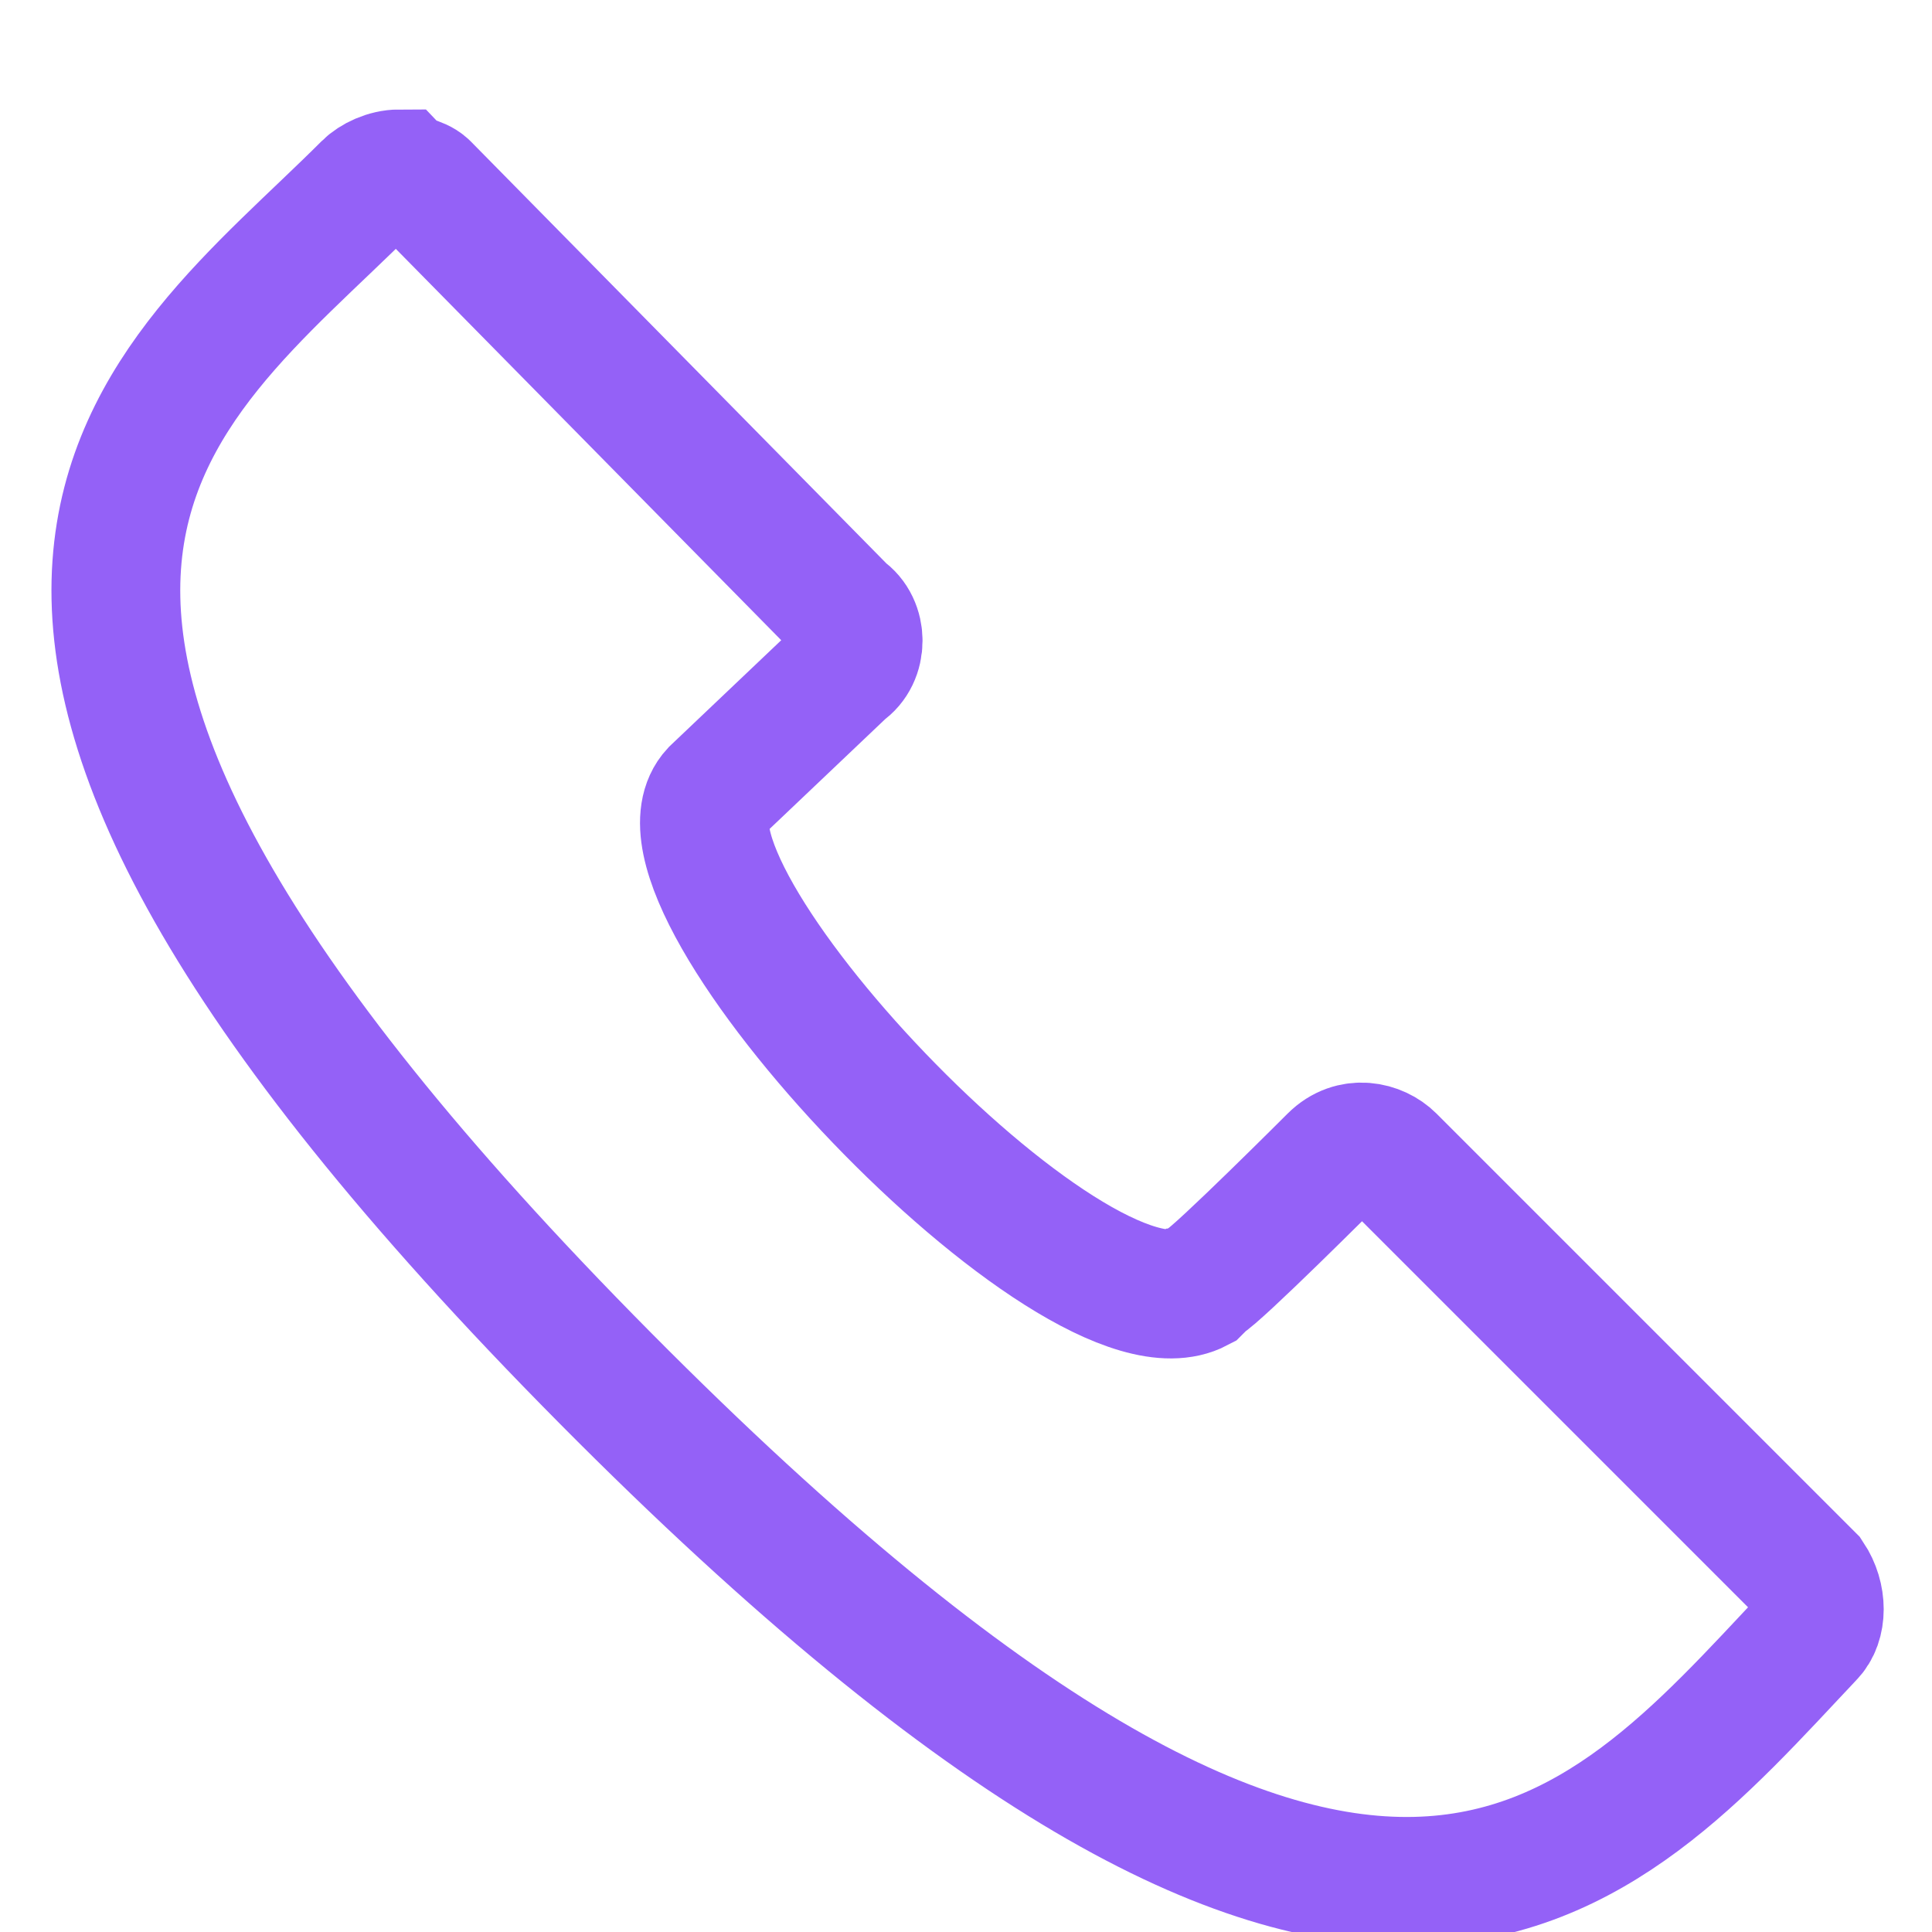
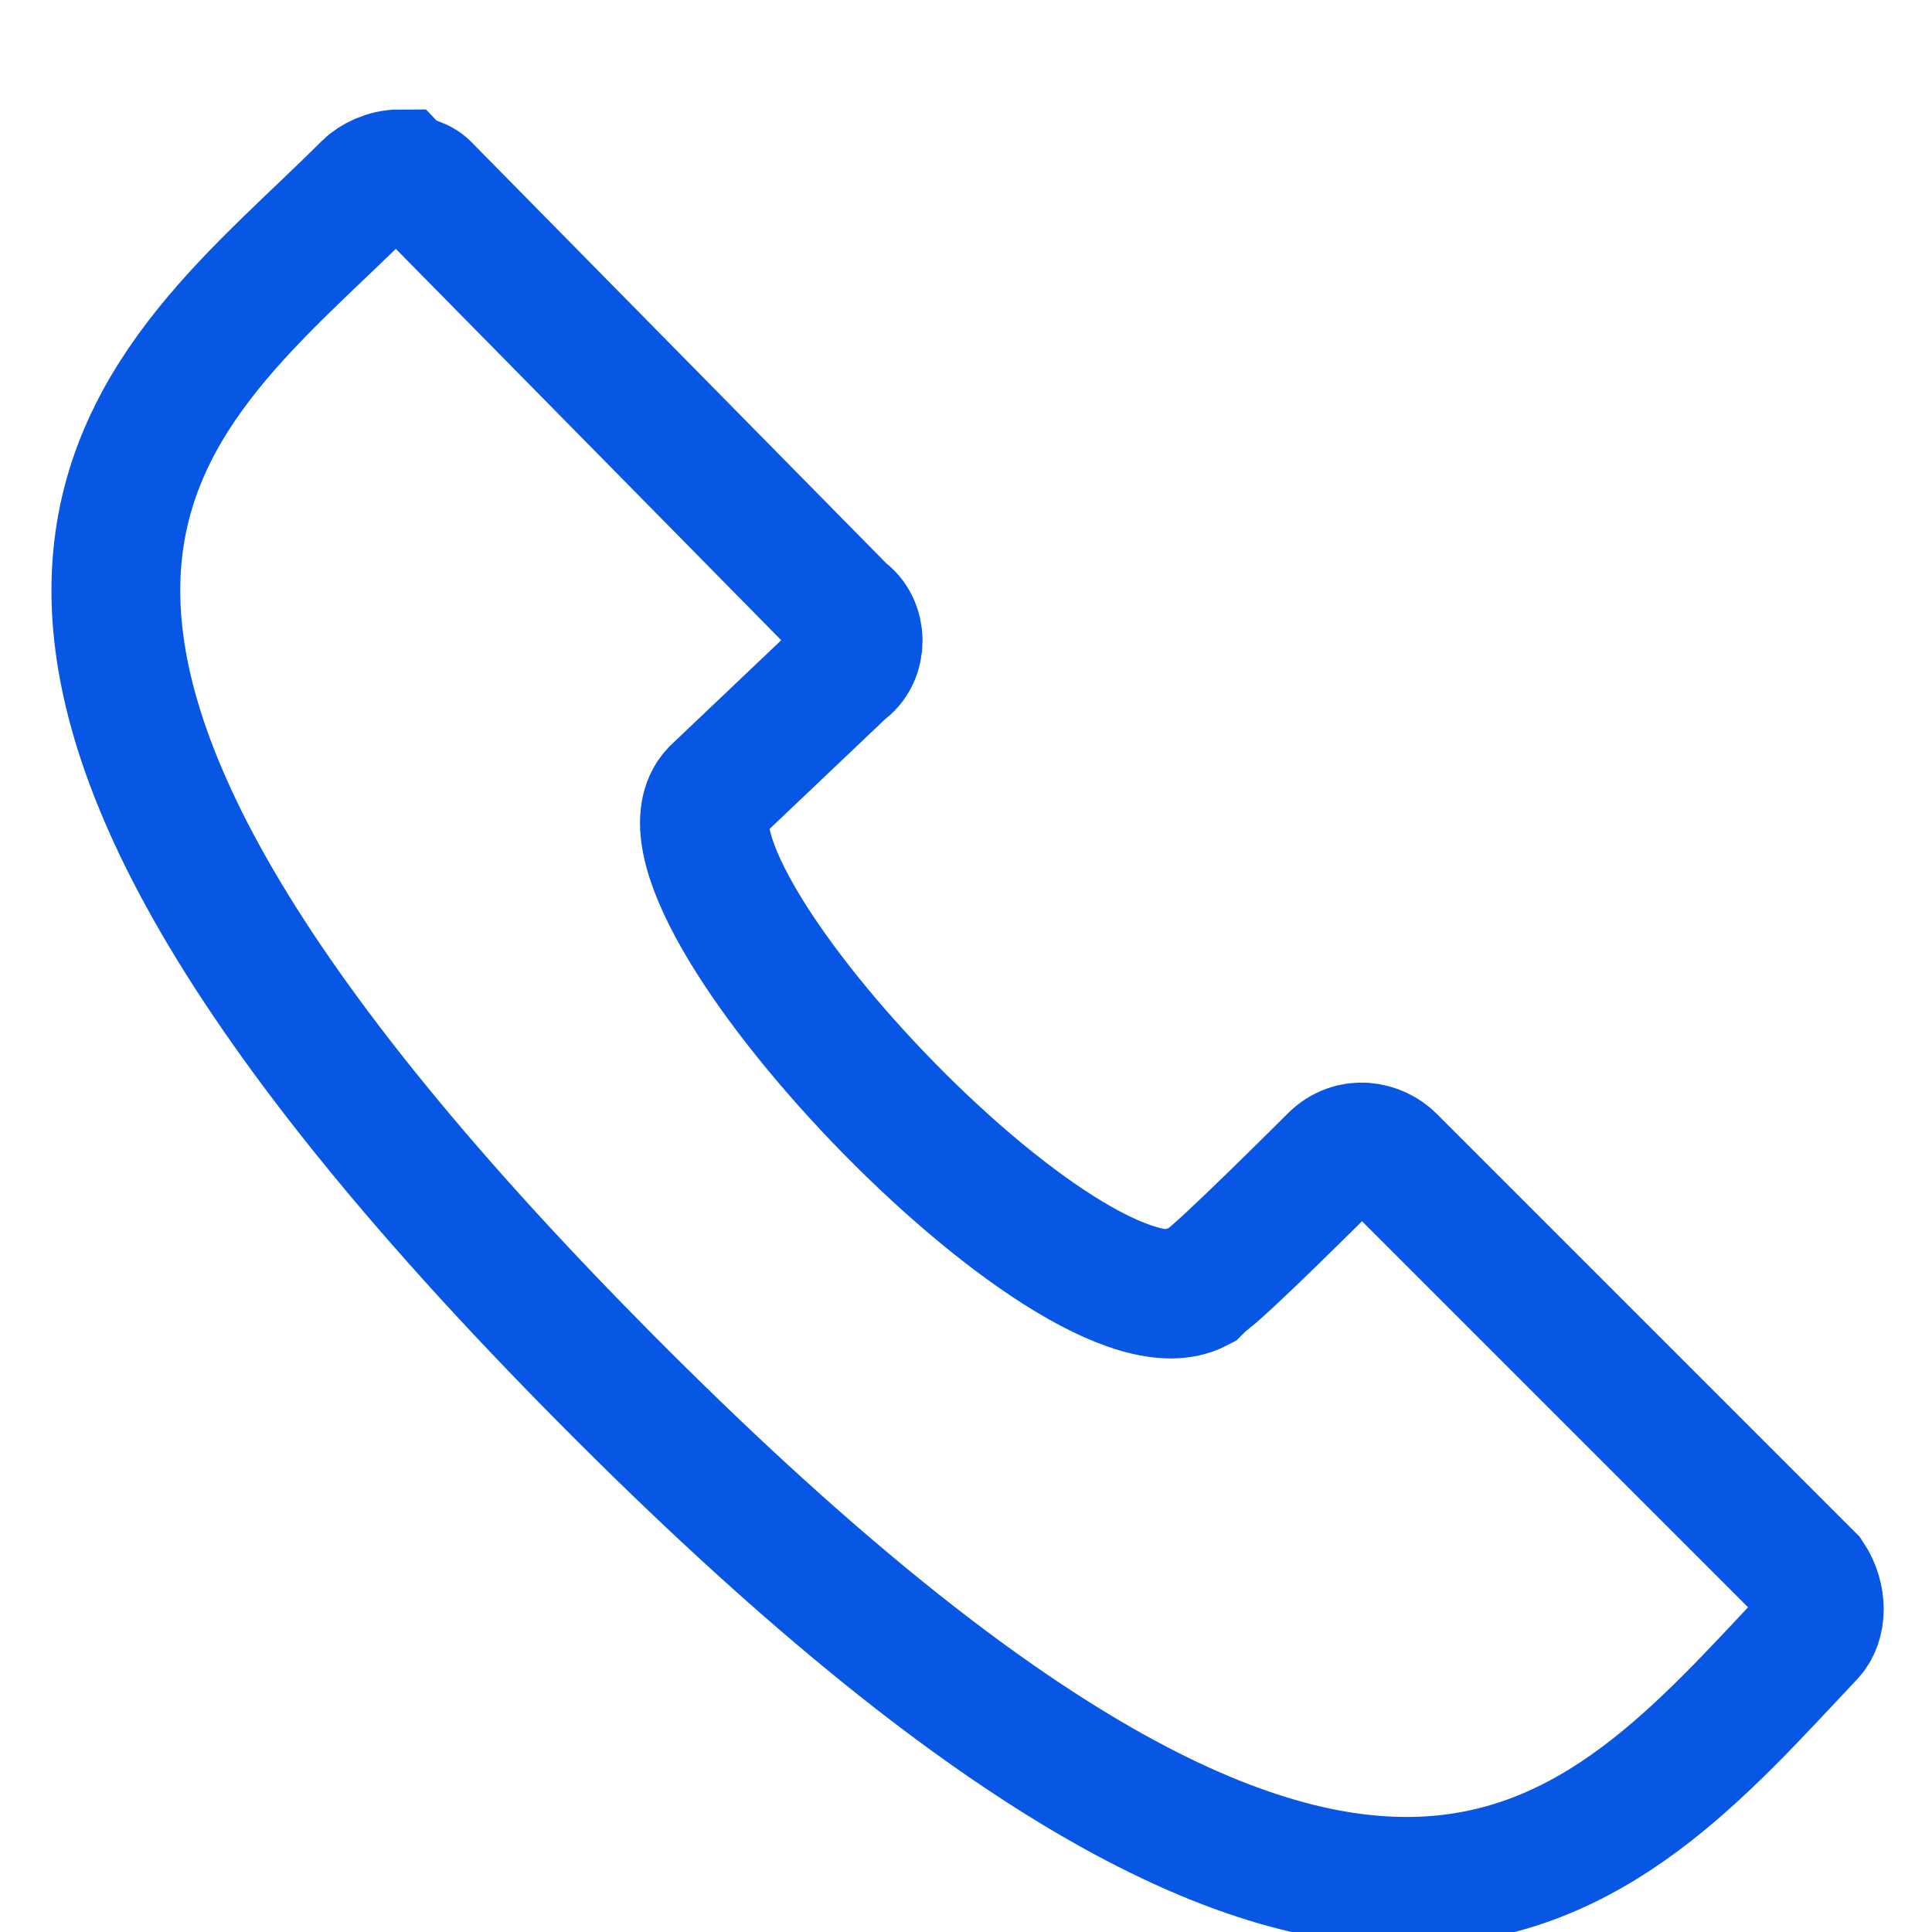
<svg xmlns="http://www.w3.org/2000/svg" version="1.1" id="Camada_1" x="0px" y="0px" viewBox="0 0 30 30" style="enable-background:new 0 0 30 30;" xml:space="preserve" width="16px" height="16px">
  <style type="text/css">
		.st9 {
			fill: none;
- 			stroke: #9461f7;
+ 			stroke: #0756e4;
			stroke-width: 2px;
		}
	</style>
  <path class="st9" d="M21.6,18c-0.2-0.2-0.6-0.3-0.9,0c0,0-1.8,1.8-2,1.9c0,0-0.1,0.1-0.1,0.1c-1.9,1-8.8-6.3-7.5-7.7l2-1.9  c0.3-0.2,0.3-0.7,0-0.9L6.6,2.9C6.5,2.8,6.3,2.8,6.2,2.7C6,2.7,5.8,2.8,5.7,2.9C2.5,6.1-2.7,9.2,9.4,21.4c11.9,12,15.4,7.5,18.7,4  c0.2-0.2,0.2-0.6,0-0.9L21.6,18L21.6,18z" />
</svg>
